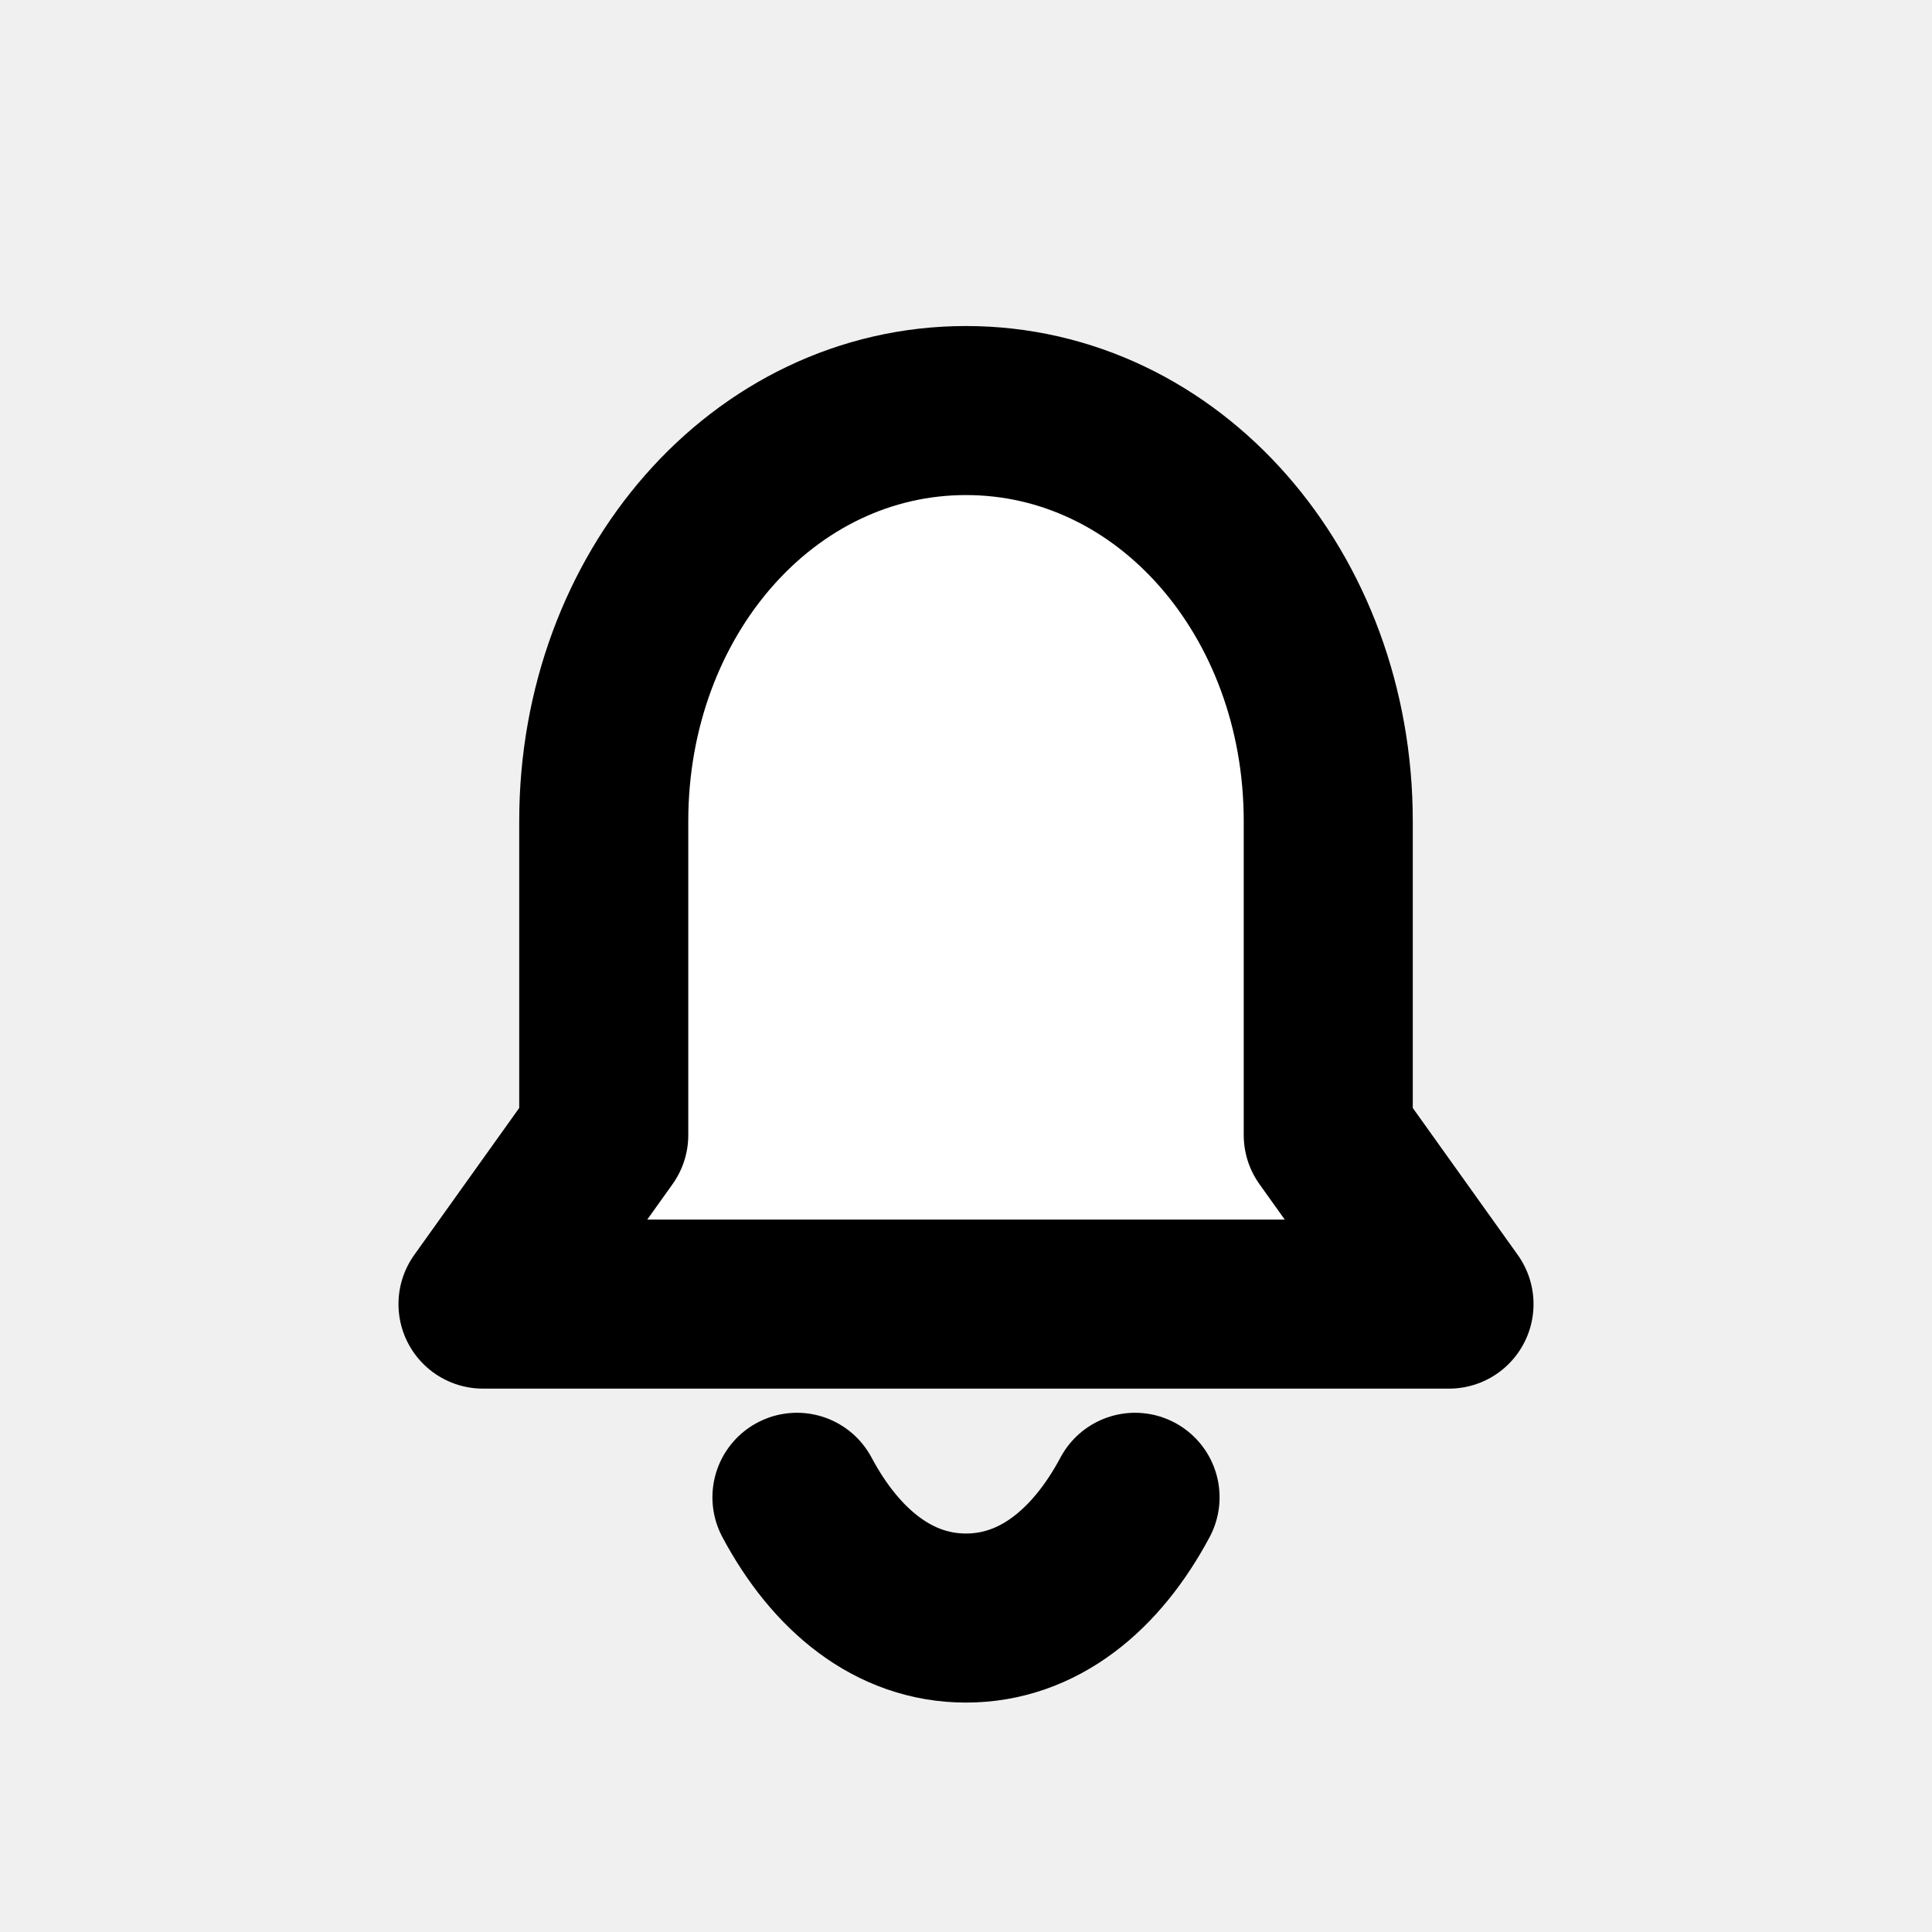
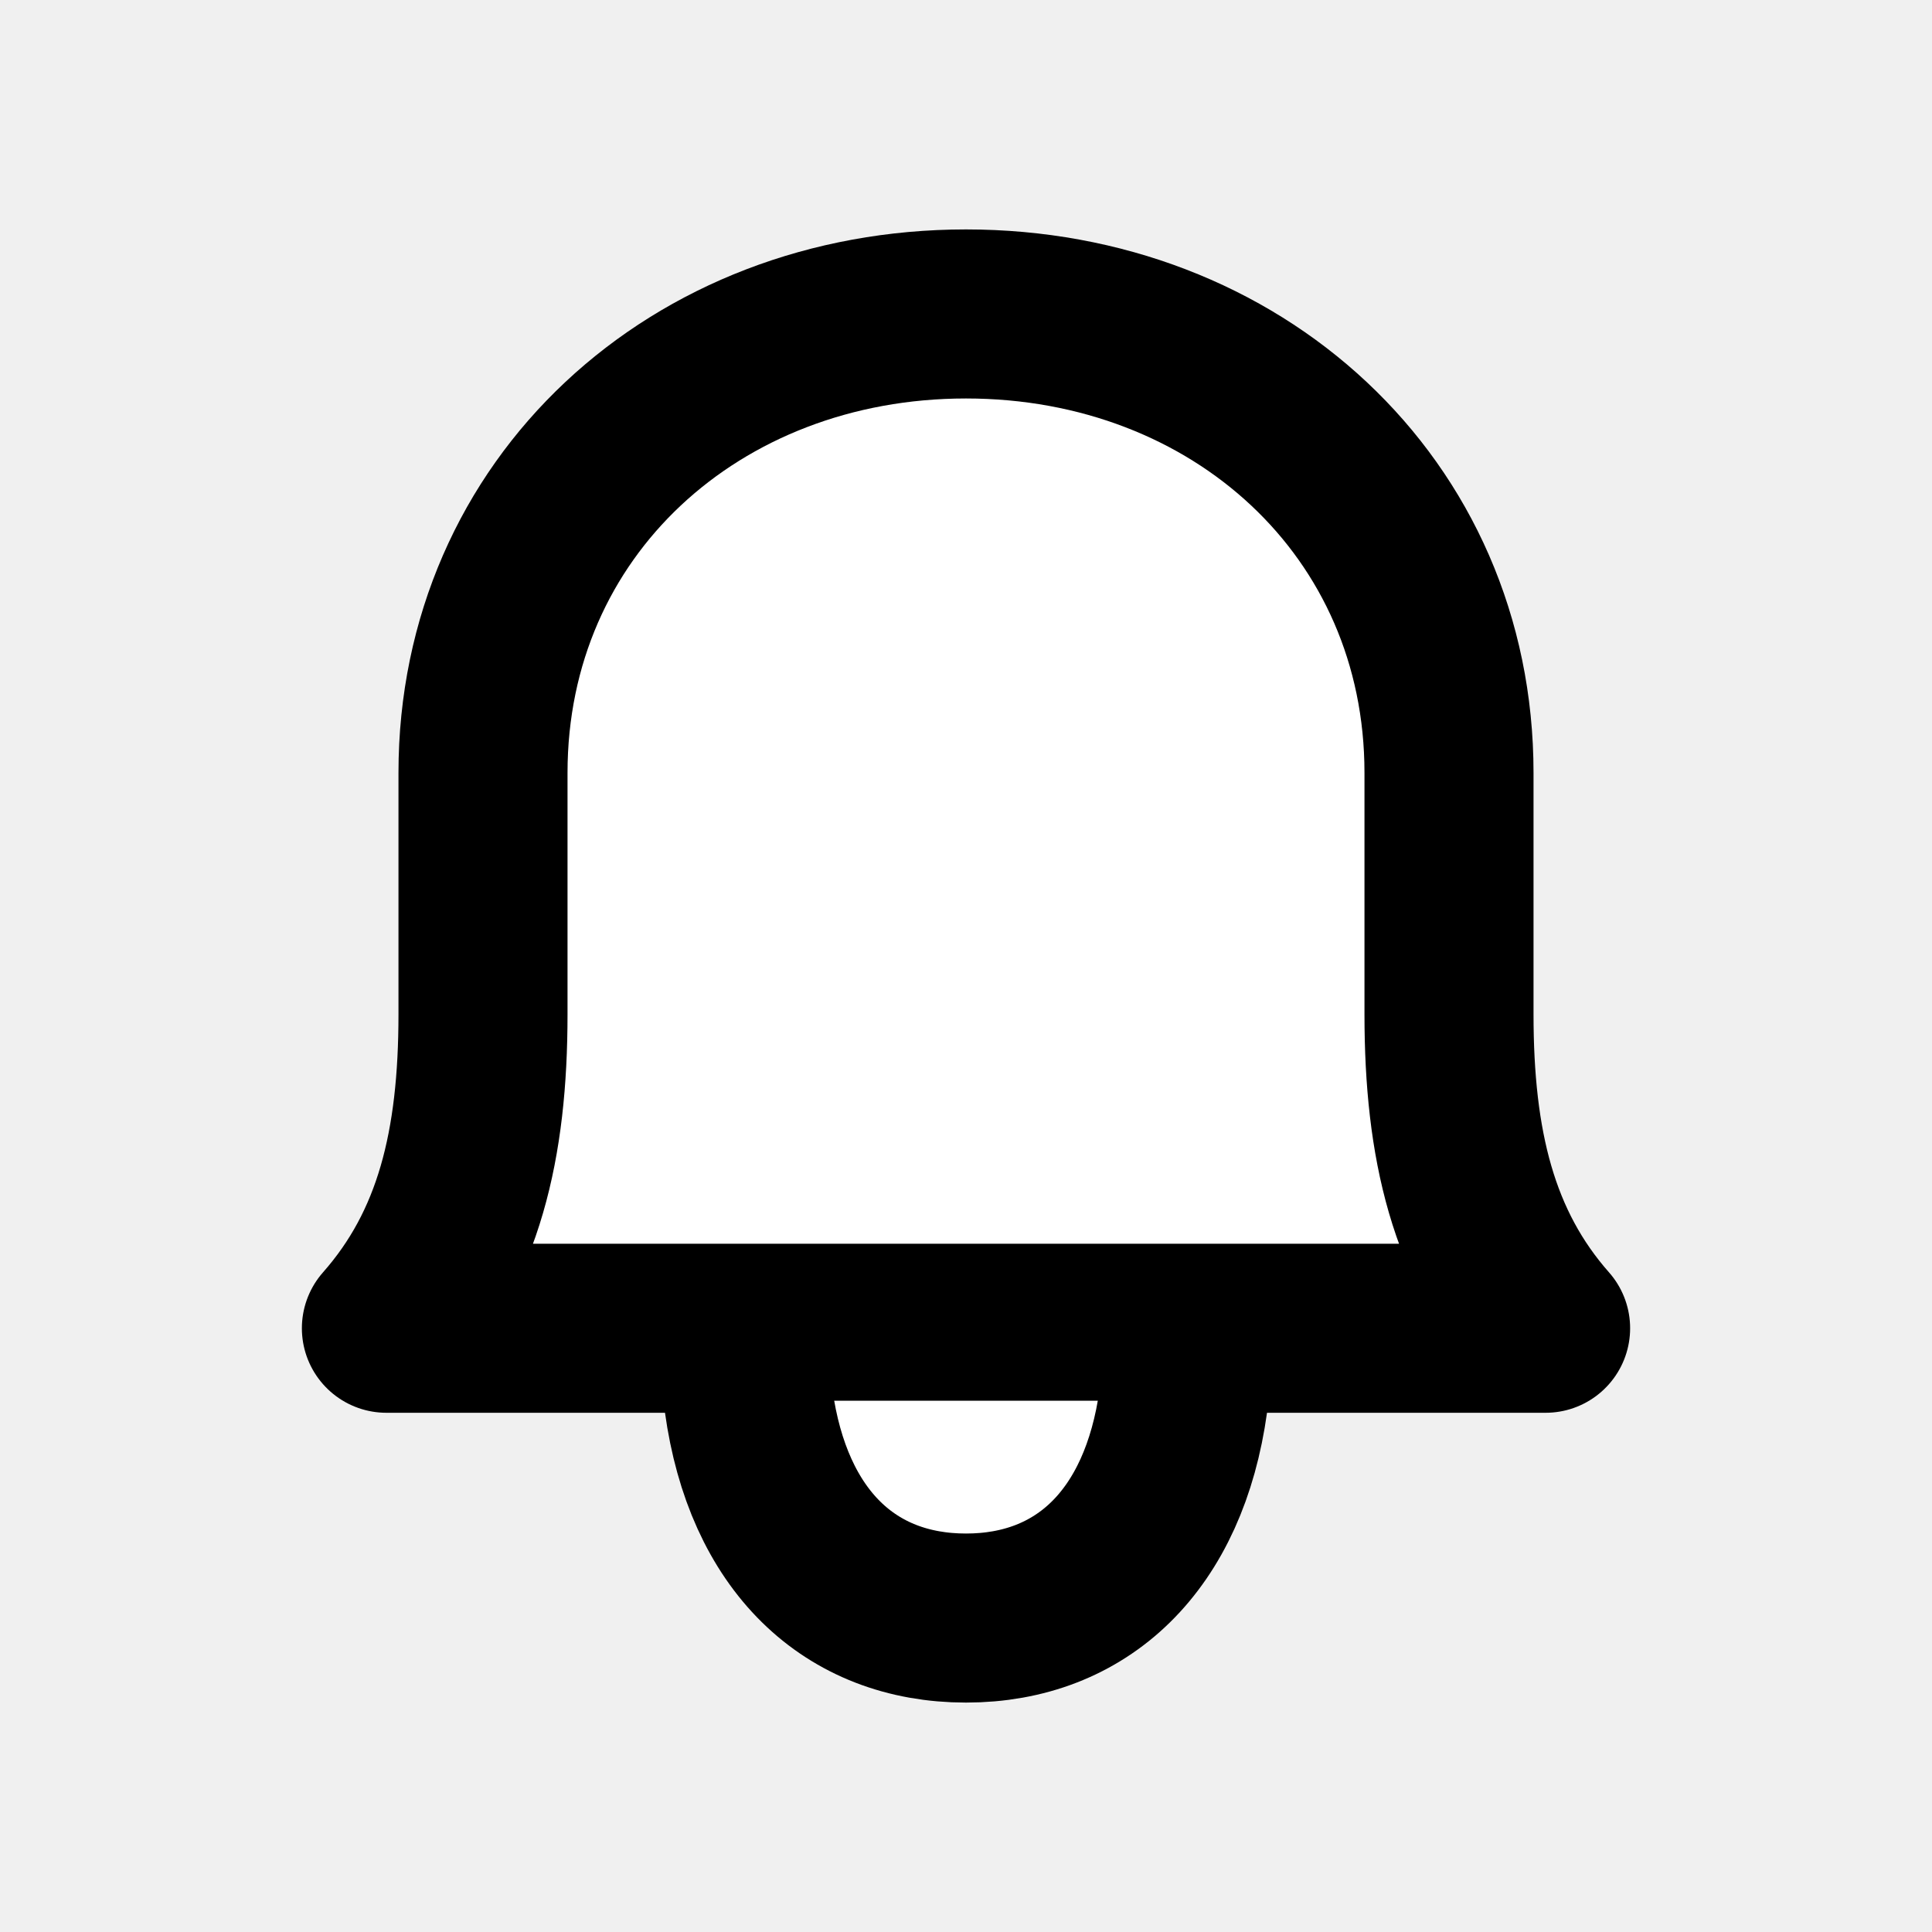
<svg xmlns="http://www.w3.org/2000/svg" width="40" height="40" viewBox="0 0 40 40" fill="none">
-   <path d="M10 27H30L27.5 23.5V17C27.5 12.3 24.2 8.5 20 8.5C15.8 8.5 12.5 12.3 12.5 17V23.5L10 27Z" fill="white" stroke="#000000" stroke-width="3.5" stroke-linecap="round" stroke-linejoin="round" />
-   <path d="M16.5 31C17.3 32.5 18.5 33.5 20 33.5C21.5 33.5 22.7 32.5 23.5 31" stroke="#000000" stroke-width="3.5" stroke-linecap="round" />
+   <path d="M8 27.5C9.5 25.8 10 23.7 10 21V16C10 10.5 14.4 6.5 20 6.5C25.6 6.5 30 10.5 30 16V21C30 23.7 30.5 25.8 32 27.5H8Z" fill="white" stroke="#000000" stroke-width="3.5" stroke-linejoin="round" stroke-linecap="round" />
+   <path d="M15.5 29C15.9 31.9 17.6 33.5 20 33.5C22.4 33.5 24.1 31.9 24.5 29" fill="white" stroke="#000000" stroke-width="3.5" stroke-linejoin="round" stroke-linecap="round" />
</svg>
